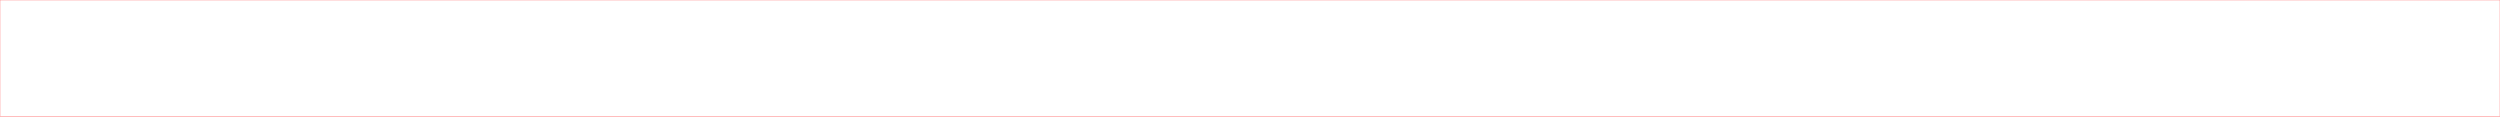
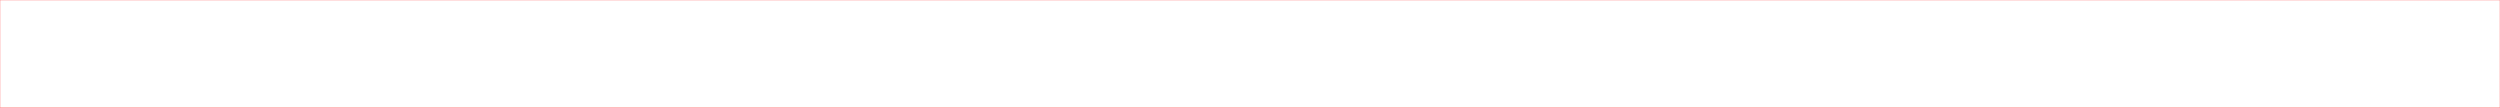
- <svg xmlns="http://www.w3.org/2000/svg" width="778.115mm" height="36.2mm" viewBox="0 0 778.115 36.2">
-   <path fill="none" stroke="#ff0000" stroke-width="0.08" d="M 0,0 H 778.115 V 36.2 H 0 Z" />
+ <svg xmlns="http://www.w3.org/2000/svg" width="778.115mm" height="33.5mm" viewBox="0 0 778.115 33.5">
+   <path fill="none" stroke="#ff0000" stroke-width="0.08" d="M 0,0 H 778.115 V 33.5 H 0 Z" />
</svg>
